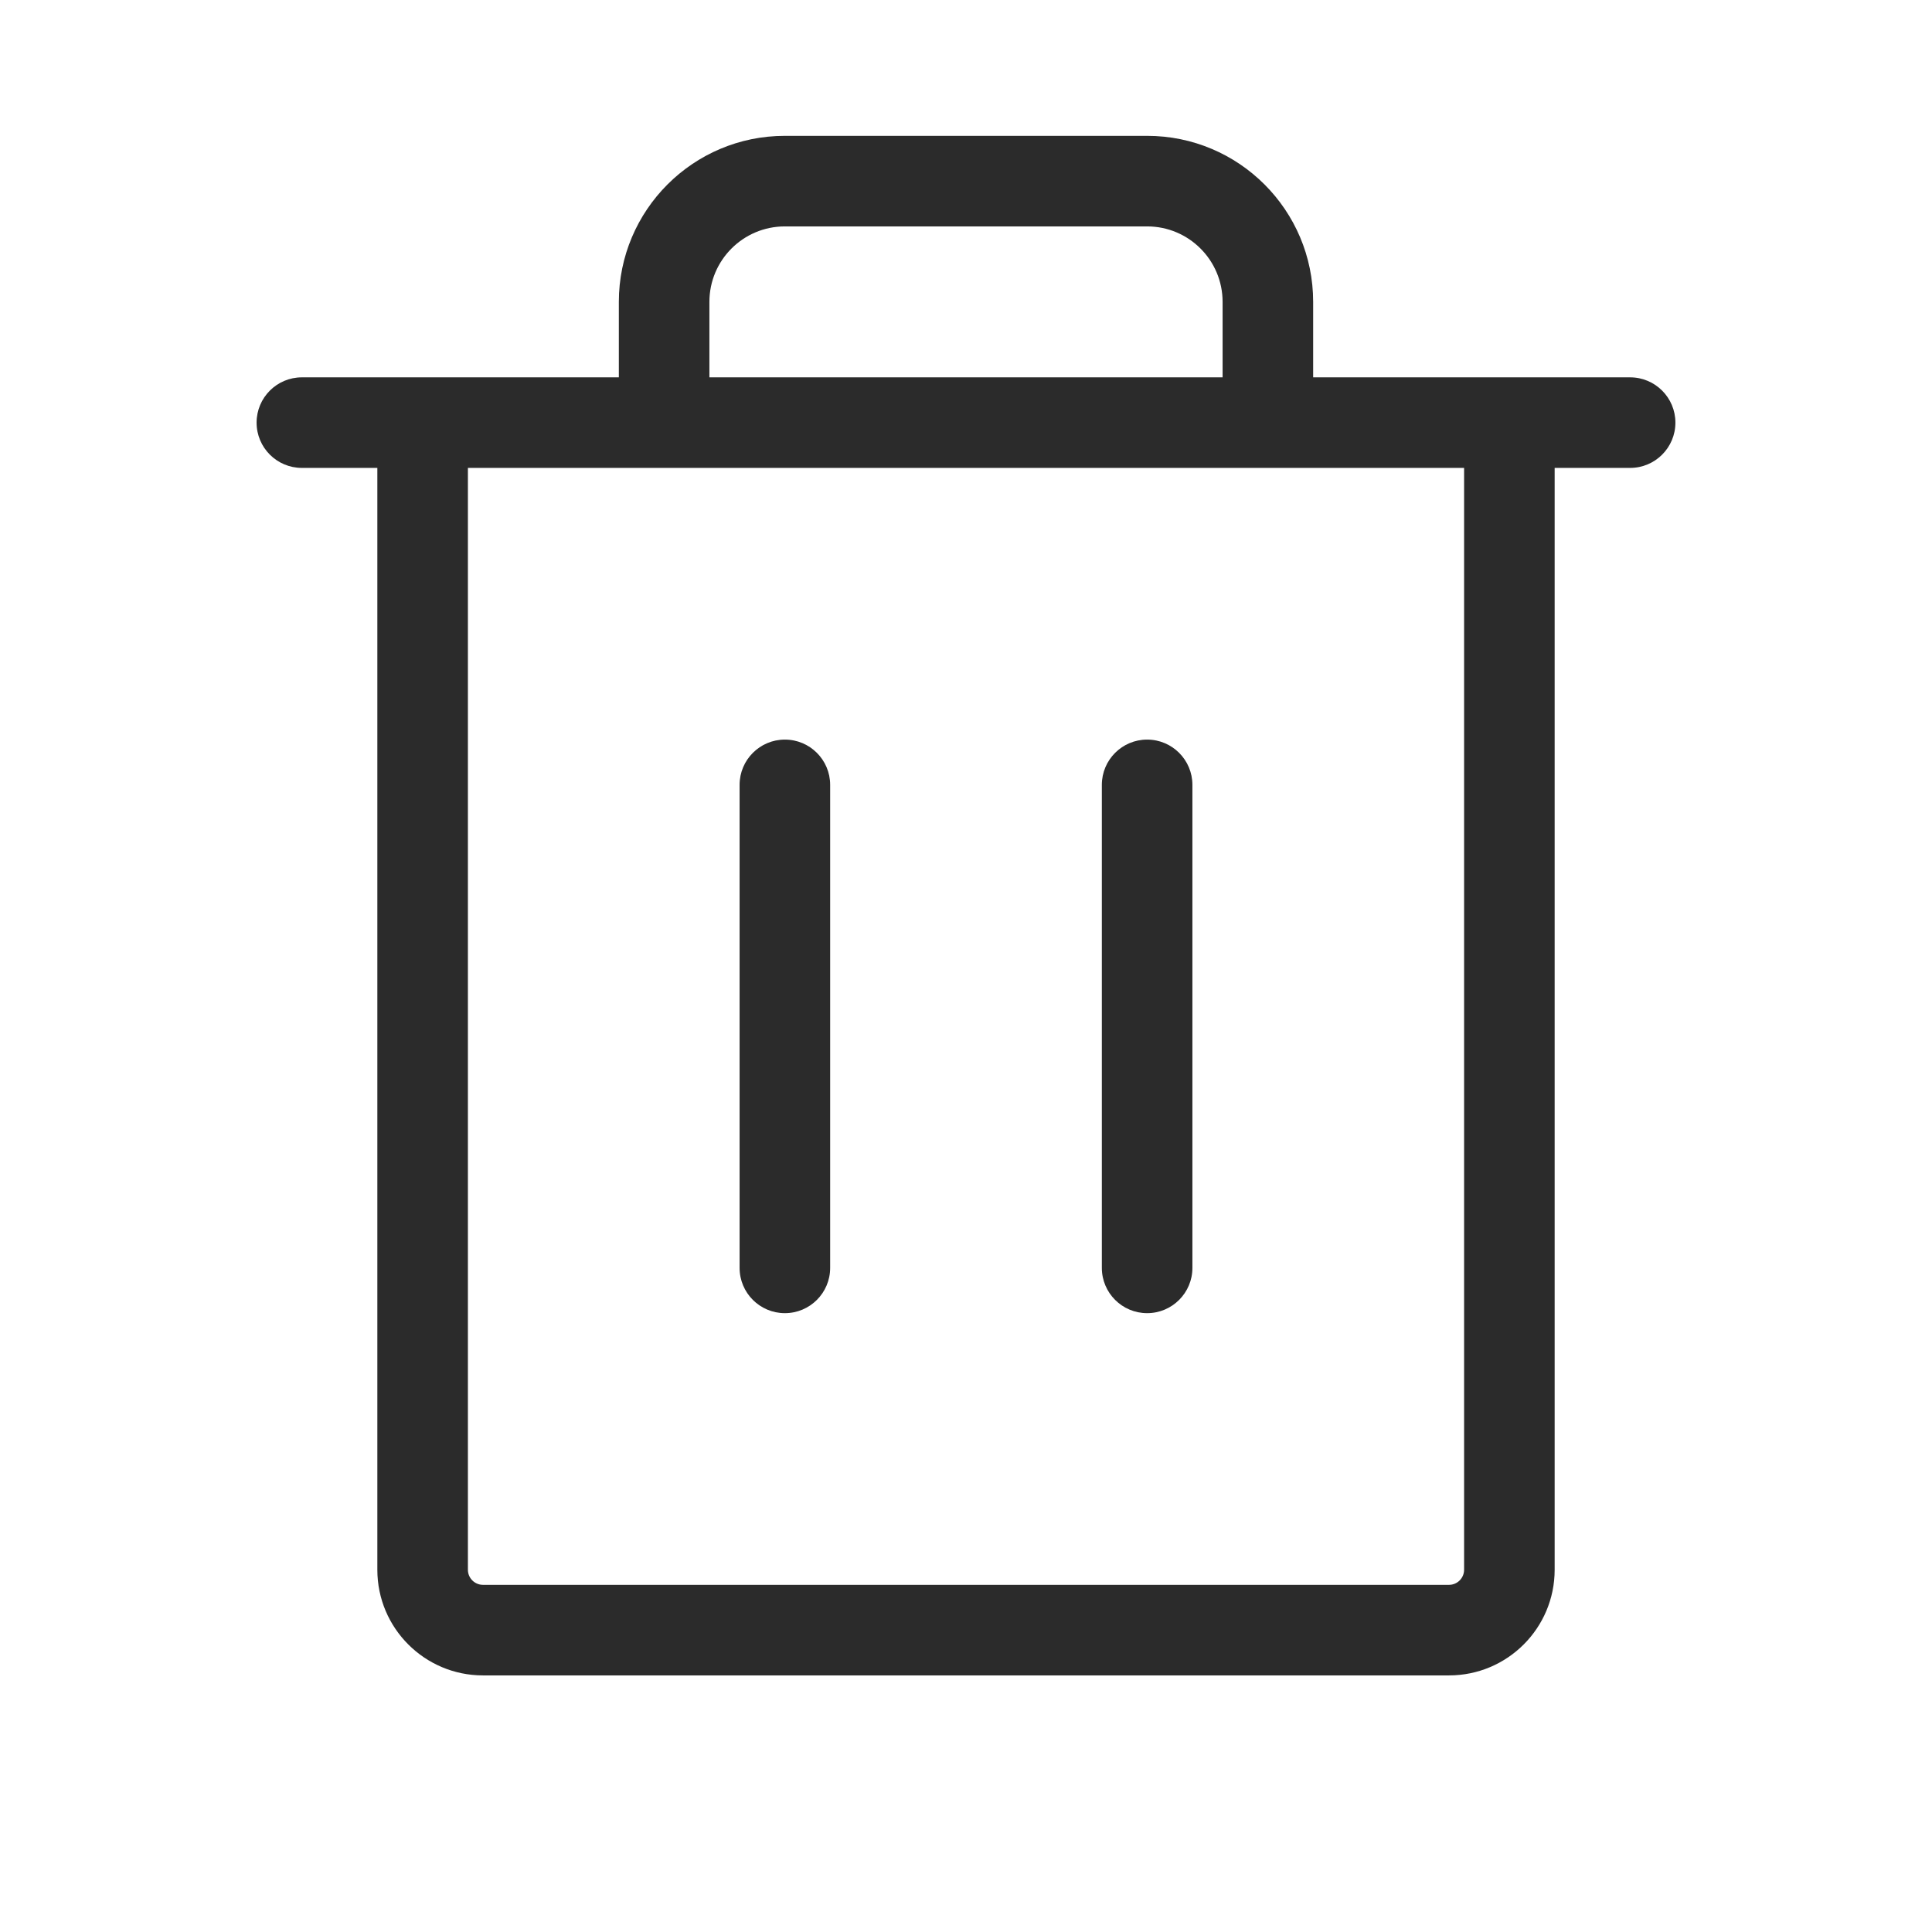
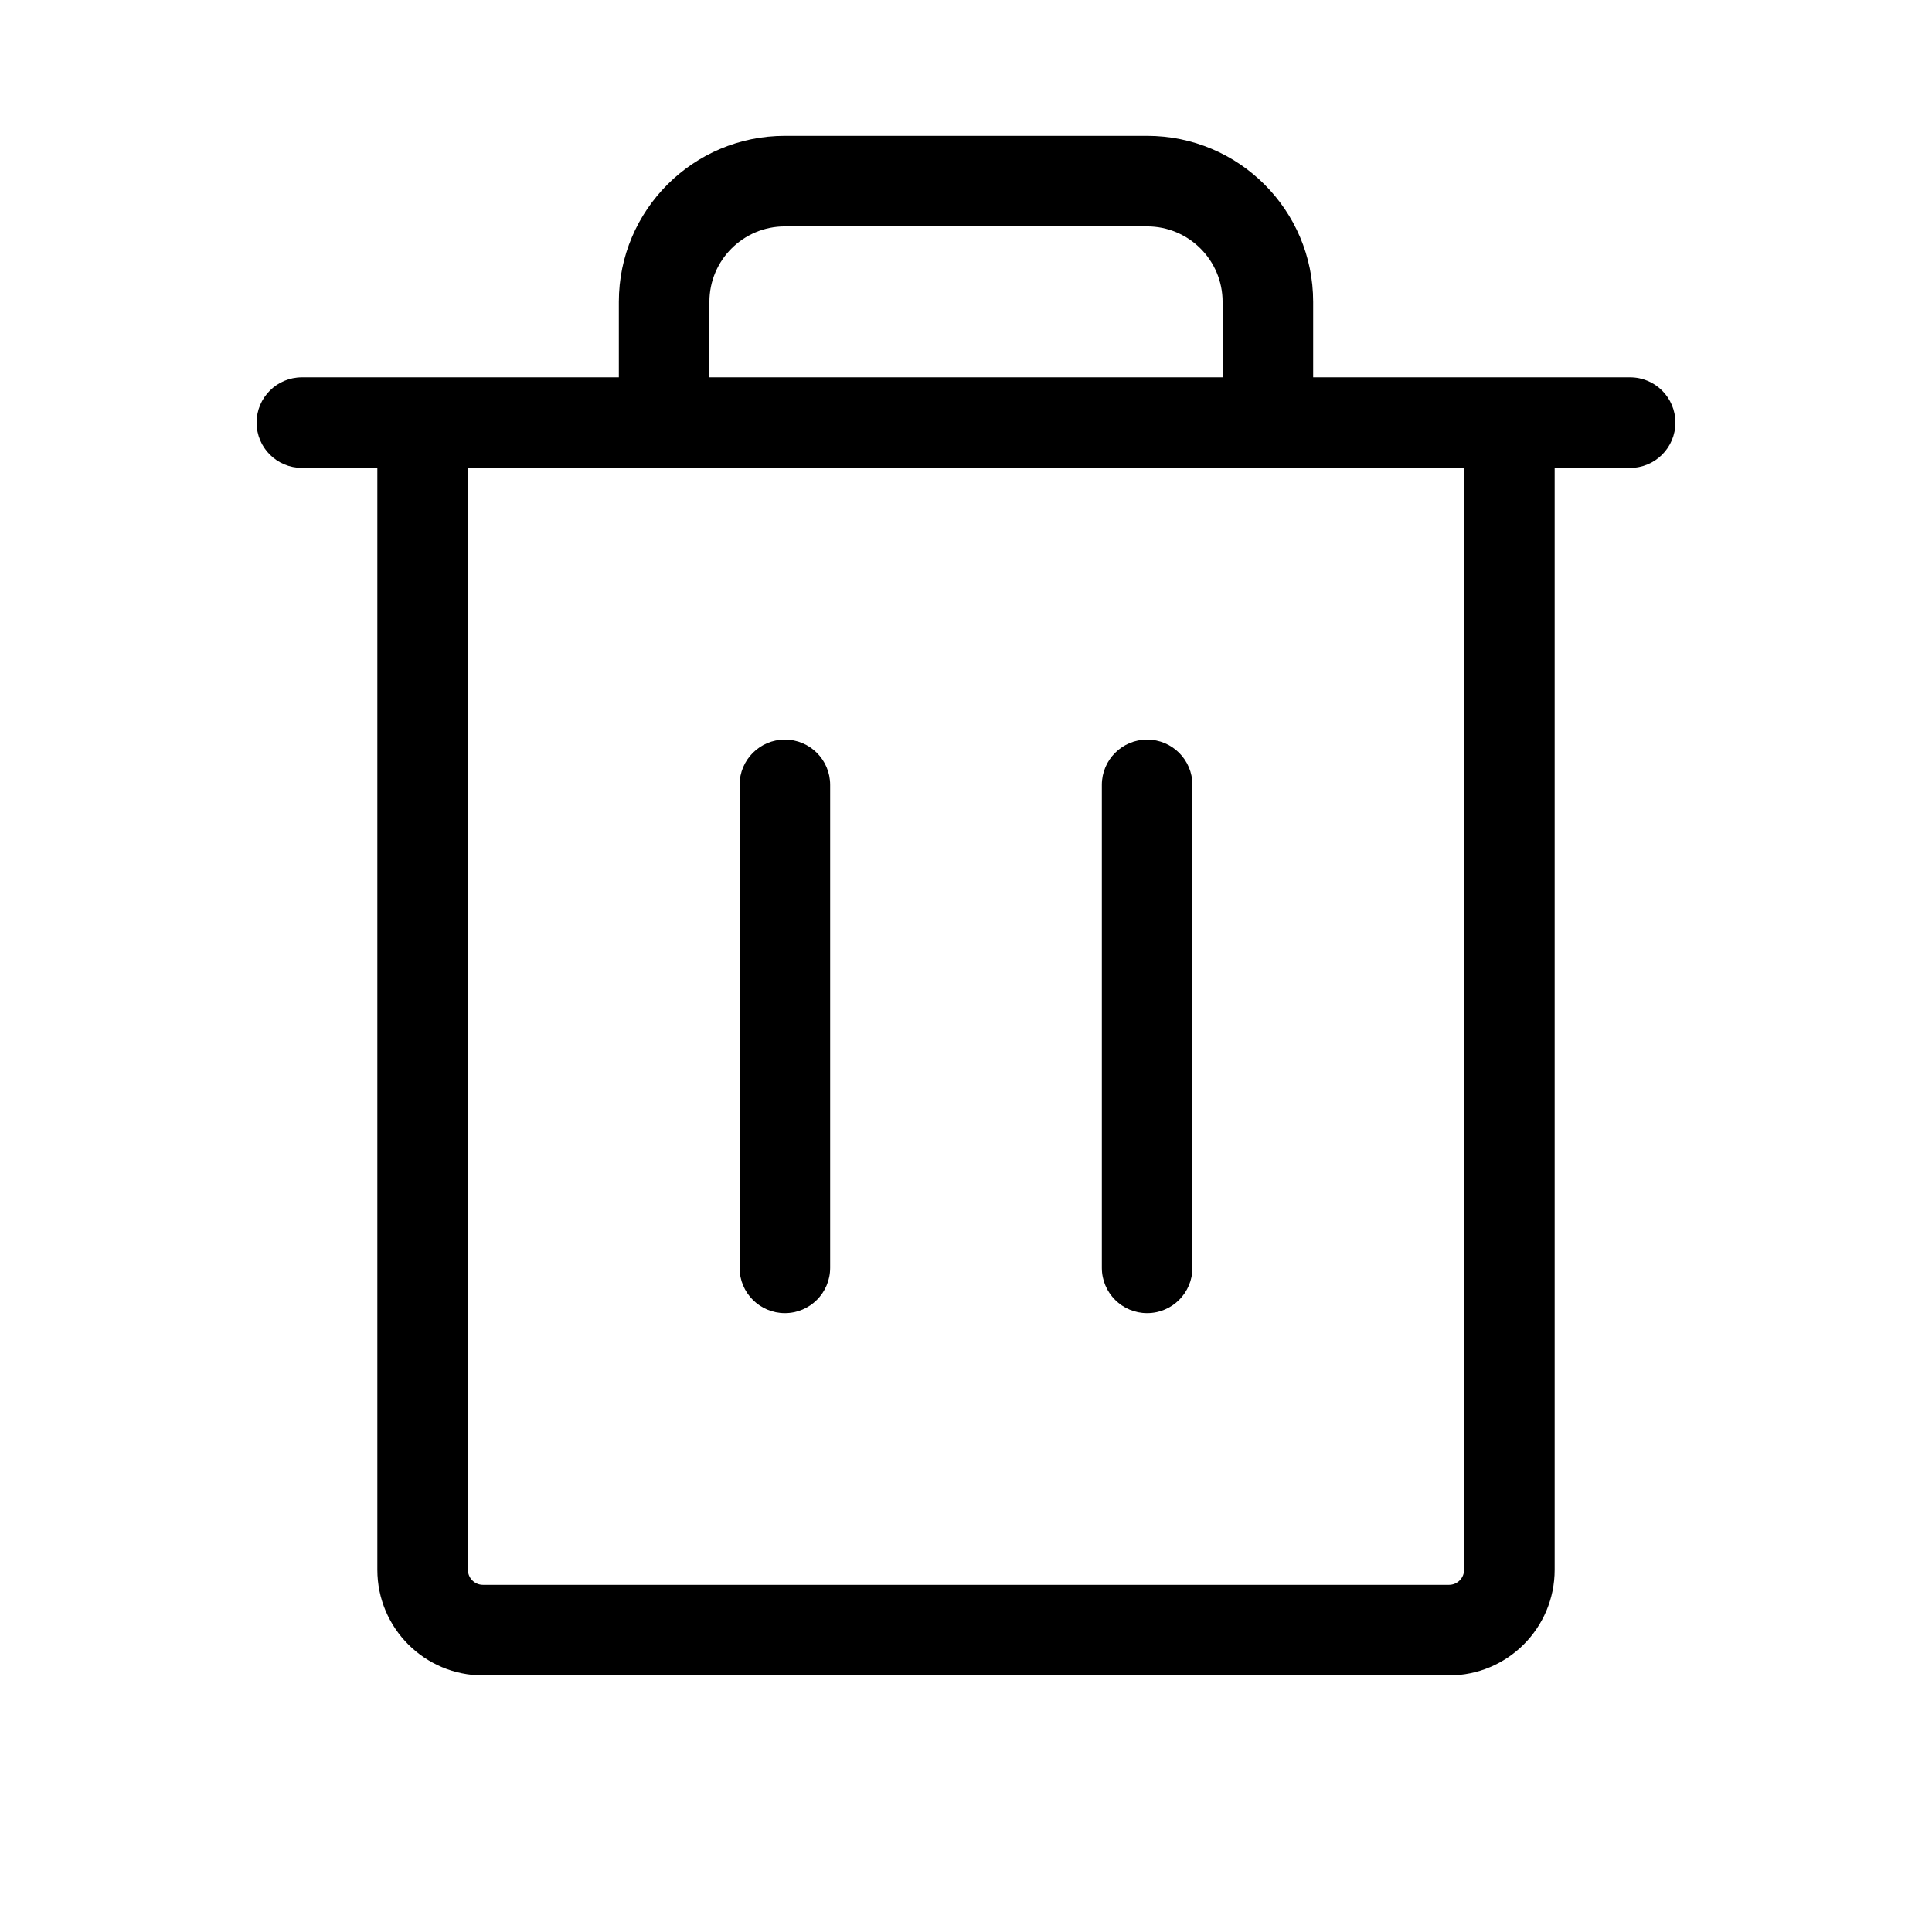
- <svg xmlns="http://www.w3.org/2000/svg" viewBox="0 0 256 256" fill="#2B2B2B">
+ <svg xmlns="http://www.w3.org/2000/svg" viewBox="0 0 256 256" fill="#000000">
  <path d="M216,50H174V40a22,22,0,0,0-22-22H104A22,22,0,0,0,82,40V50H40a6,6,0,0,0,0,12H50V208a14,14,0,0,0,14,14H192a14,14,0,0,0,14-14V62h10a6,6,0,0,0,0-12ZM94,40a10,10,0,0,1,10-10h48a10,10,0,0,1,10,10V50H94ZM194,208a2,2,0,0,1-2,2H64a2,2,0,0,1-2-2V62H194ZM110,104v64a6,6,0,0,1-12,0V104a6,6,0,0,1,12,0Zm48,0v64a6,6,0,0,1-12,0V104a6,6,0,0,1,12,0Z" />
</svg>
